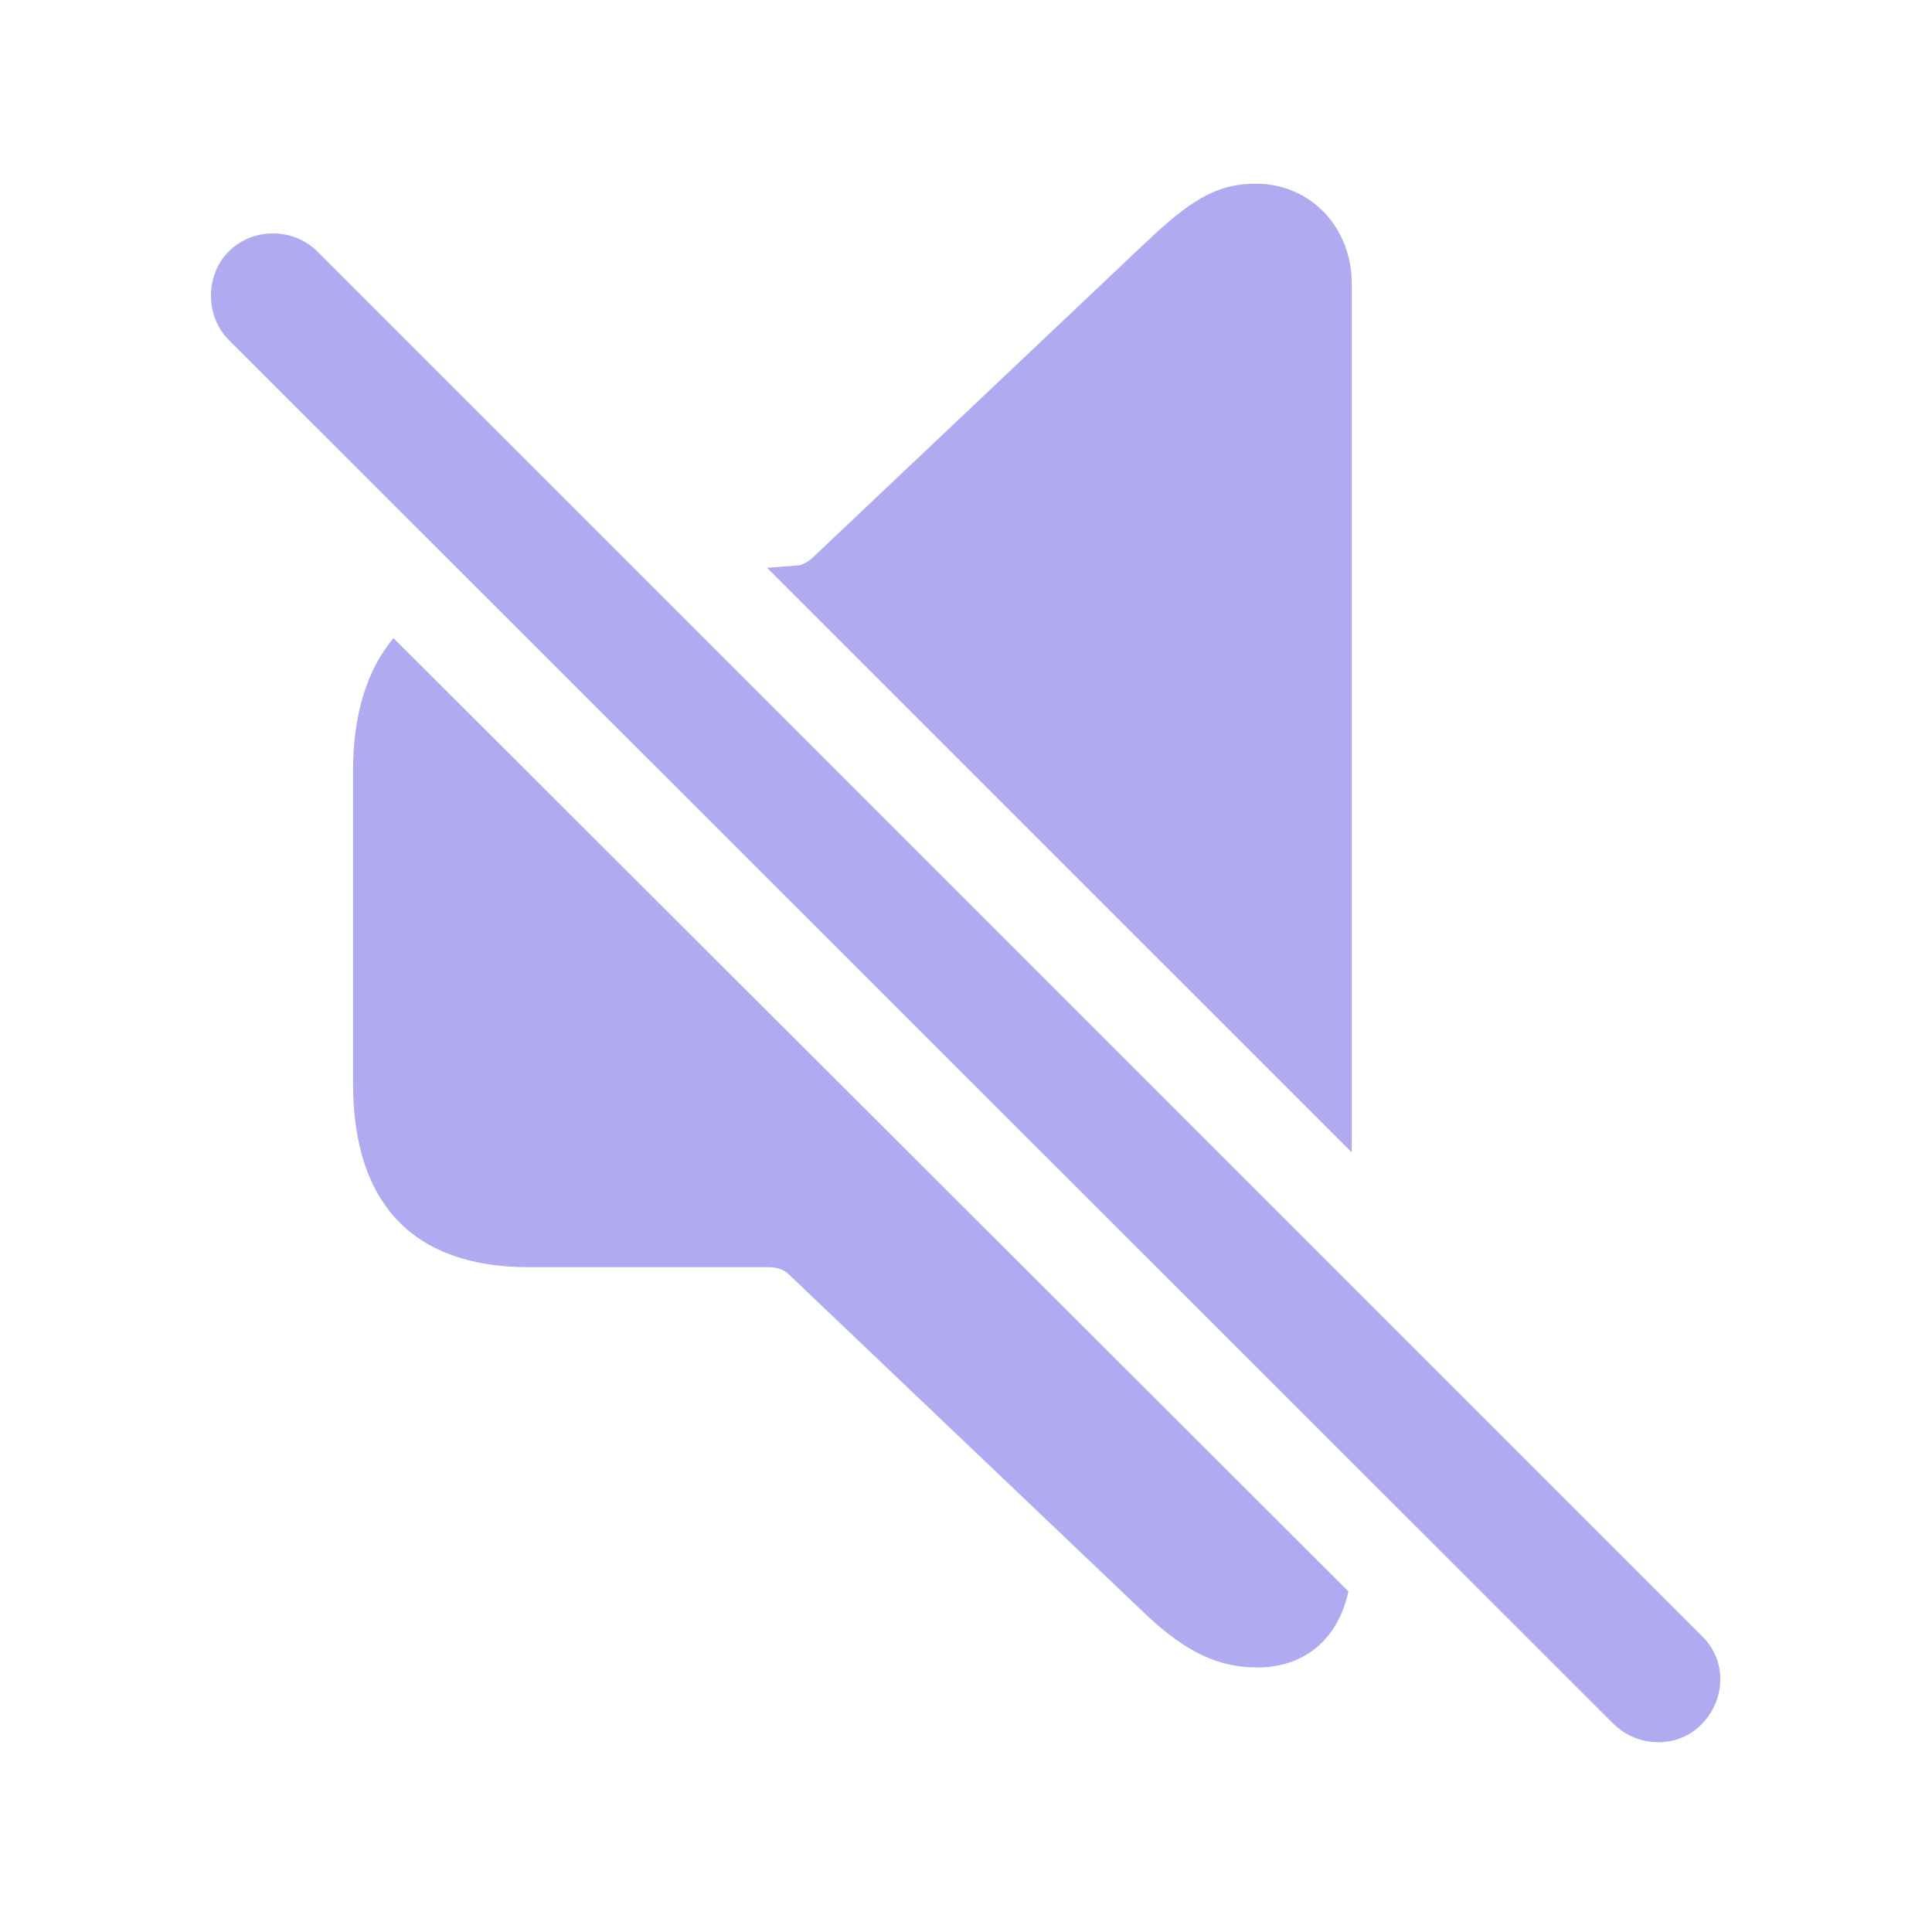
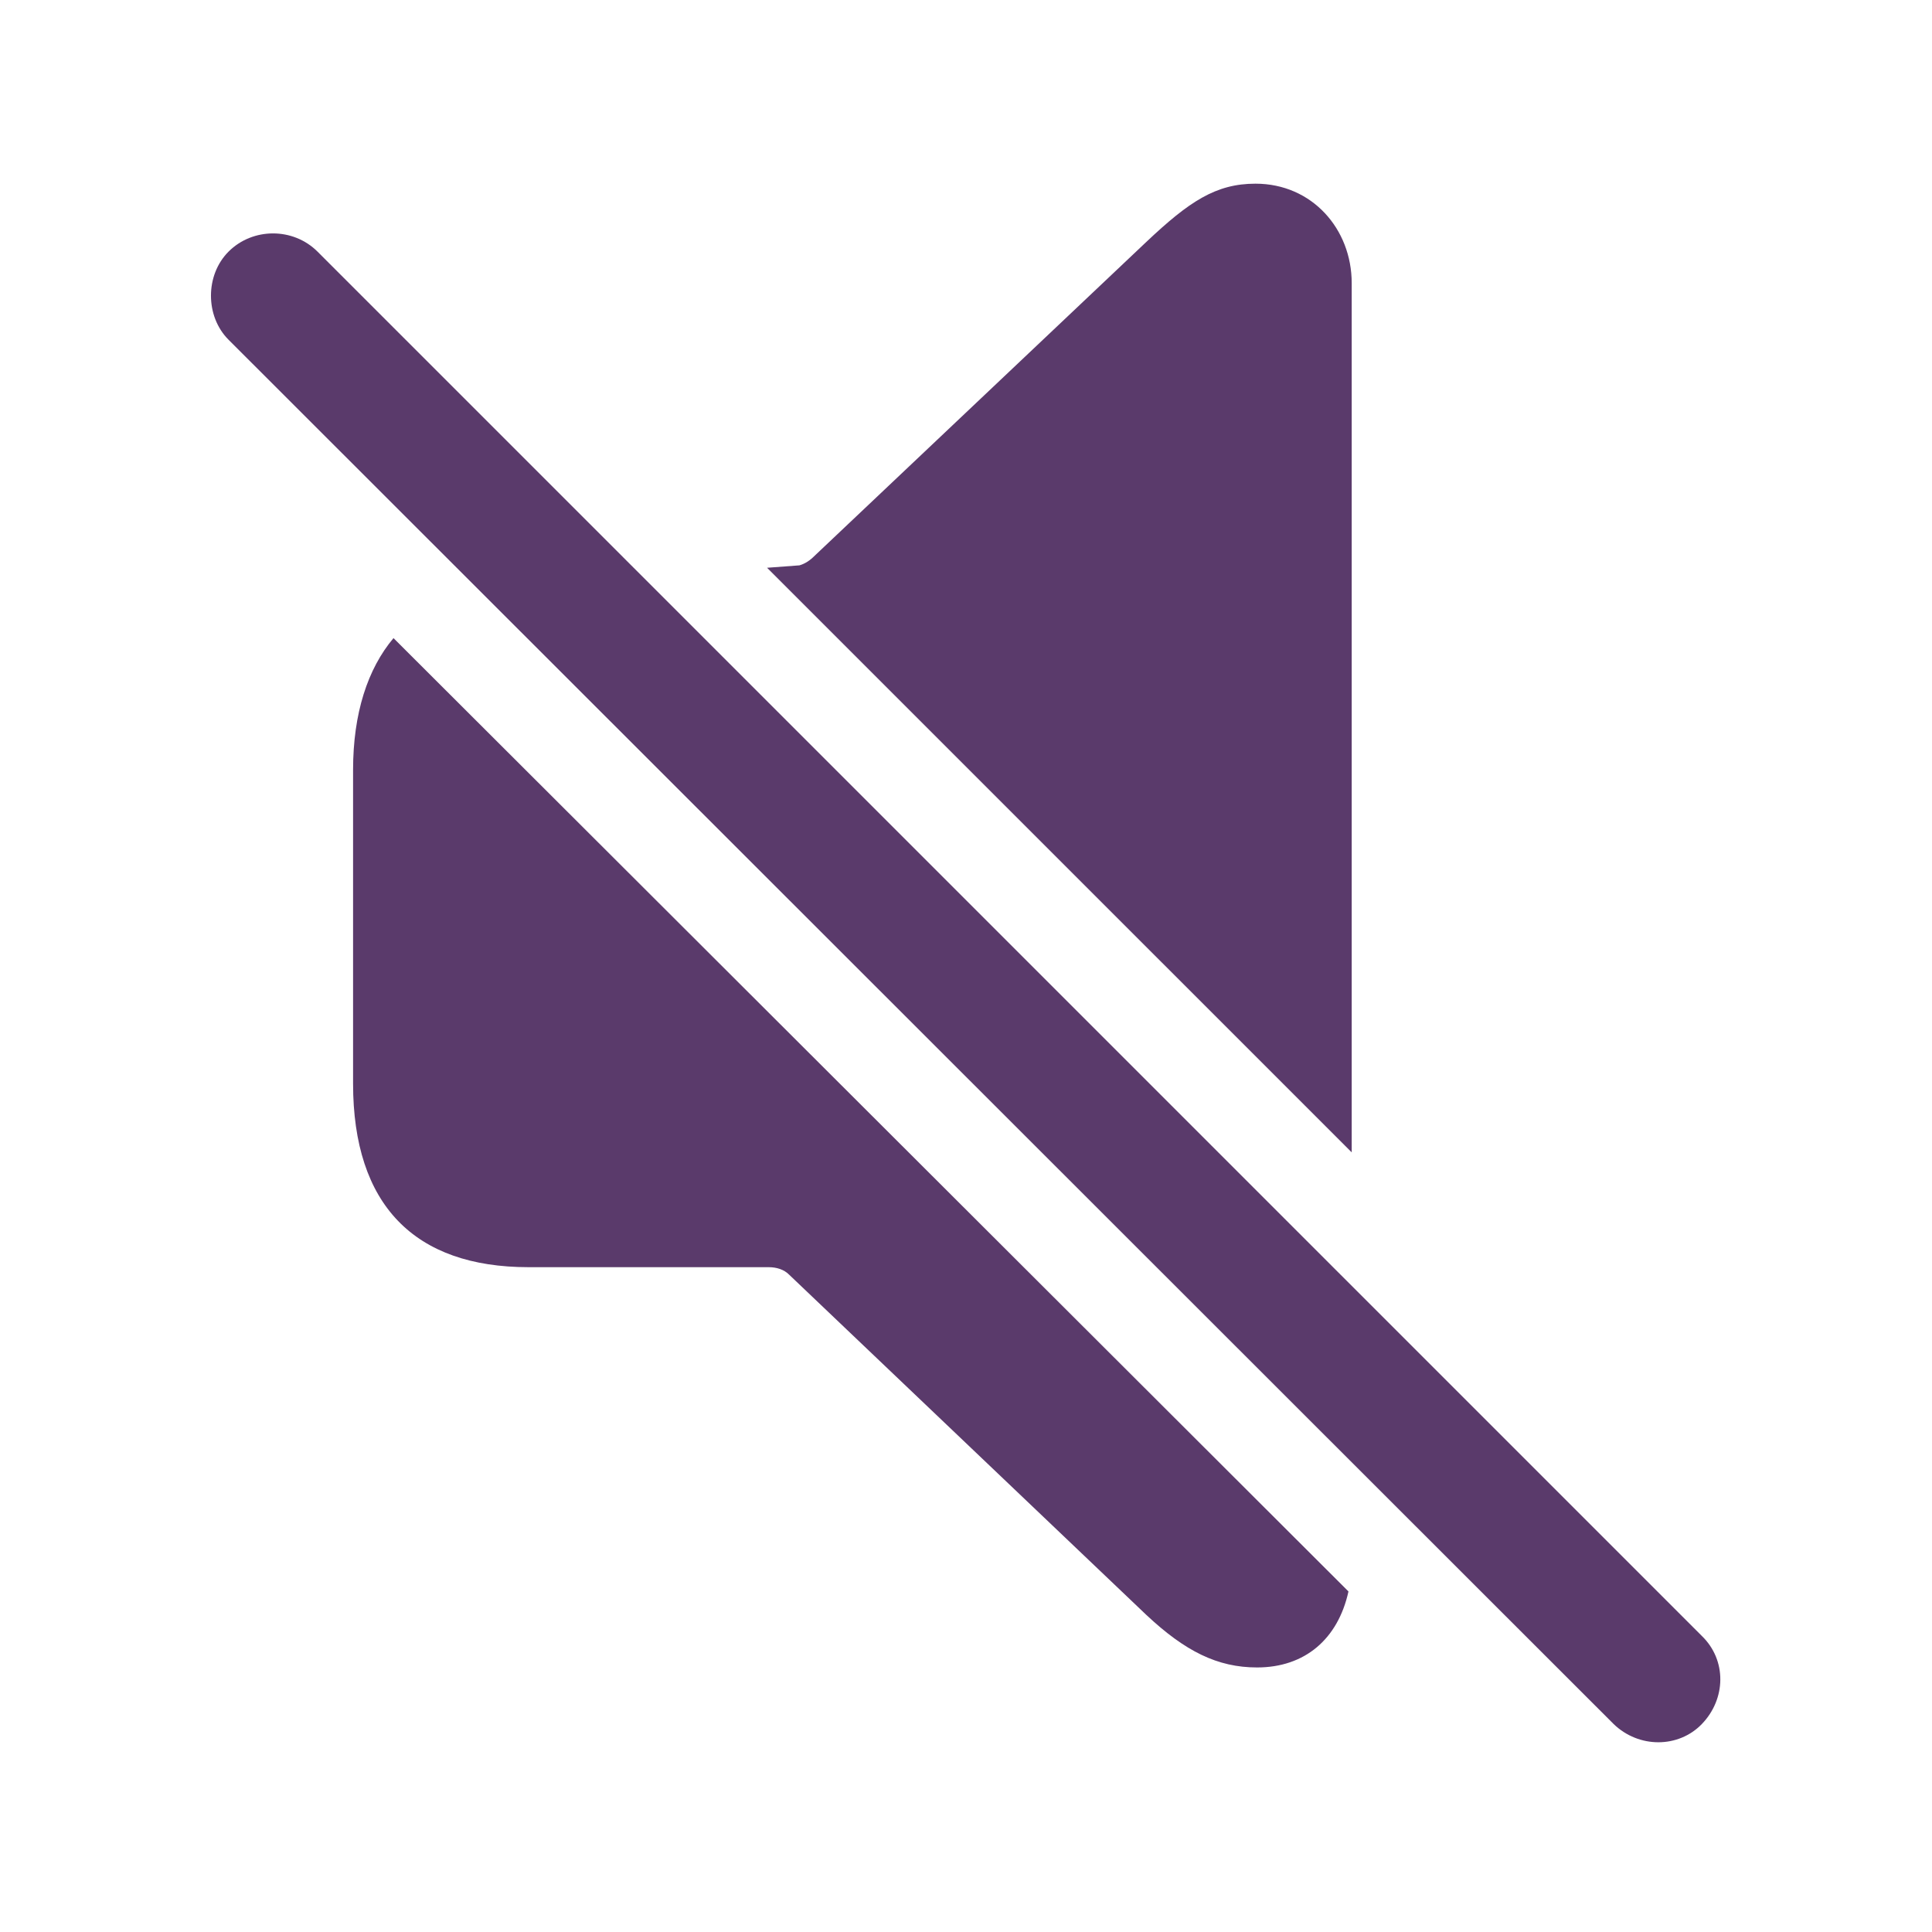
- <svg fill="#B0AAF0" width="120px" height="120px" viewBox="0 0 56 56">
+ <svg fill="#5A3A6B" width="120px" height="120px" viewBox="0 0 56 56">
  <path d="M 39.18 33.402 L 39.18 8.207 C 39.18 6.637 38.031 5.324 36.391 5.324 C 35.242 5.324 34.469 5.84 33.227 7.012 L 23.617 16.105 C 23.477 16.246 23.336 16.34 23.172 16.387 L 22.234 16.457 Z M 46.773 49.973 C 47.5 50.676 48.648 50.676 49.328 49.973 C 50.031 49.246 50.055 48.121 49.328 47.418 L 9.203 7.293 C 8.5 6.59 7.328 6.59 6.625 7.293 C 5.945 7.973 5.945 9.168 6.625 9.848 Z M 36.437 48.332 C 37.82 48.332 38.781 47.512 39.086 46.129 L 11.406 18.496 C 10.656 19.387 10.234 20.676 10.234 22.316 L 10.234 31.41 C 10.234 34.926 12.015 36.73 15.32 36.73 L 22.281 36.73 C 22.515 36.73 22.727 36.801 22.867 36.941 L 33.227 46.809 C 34.352 47.863 35.289 48.332 36.437 48.332 Z" />
</svg>
